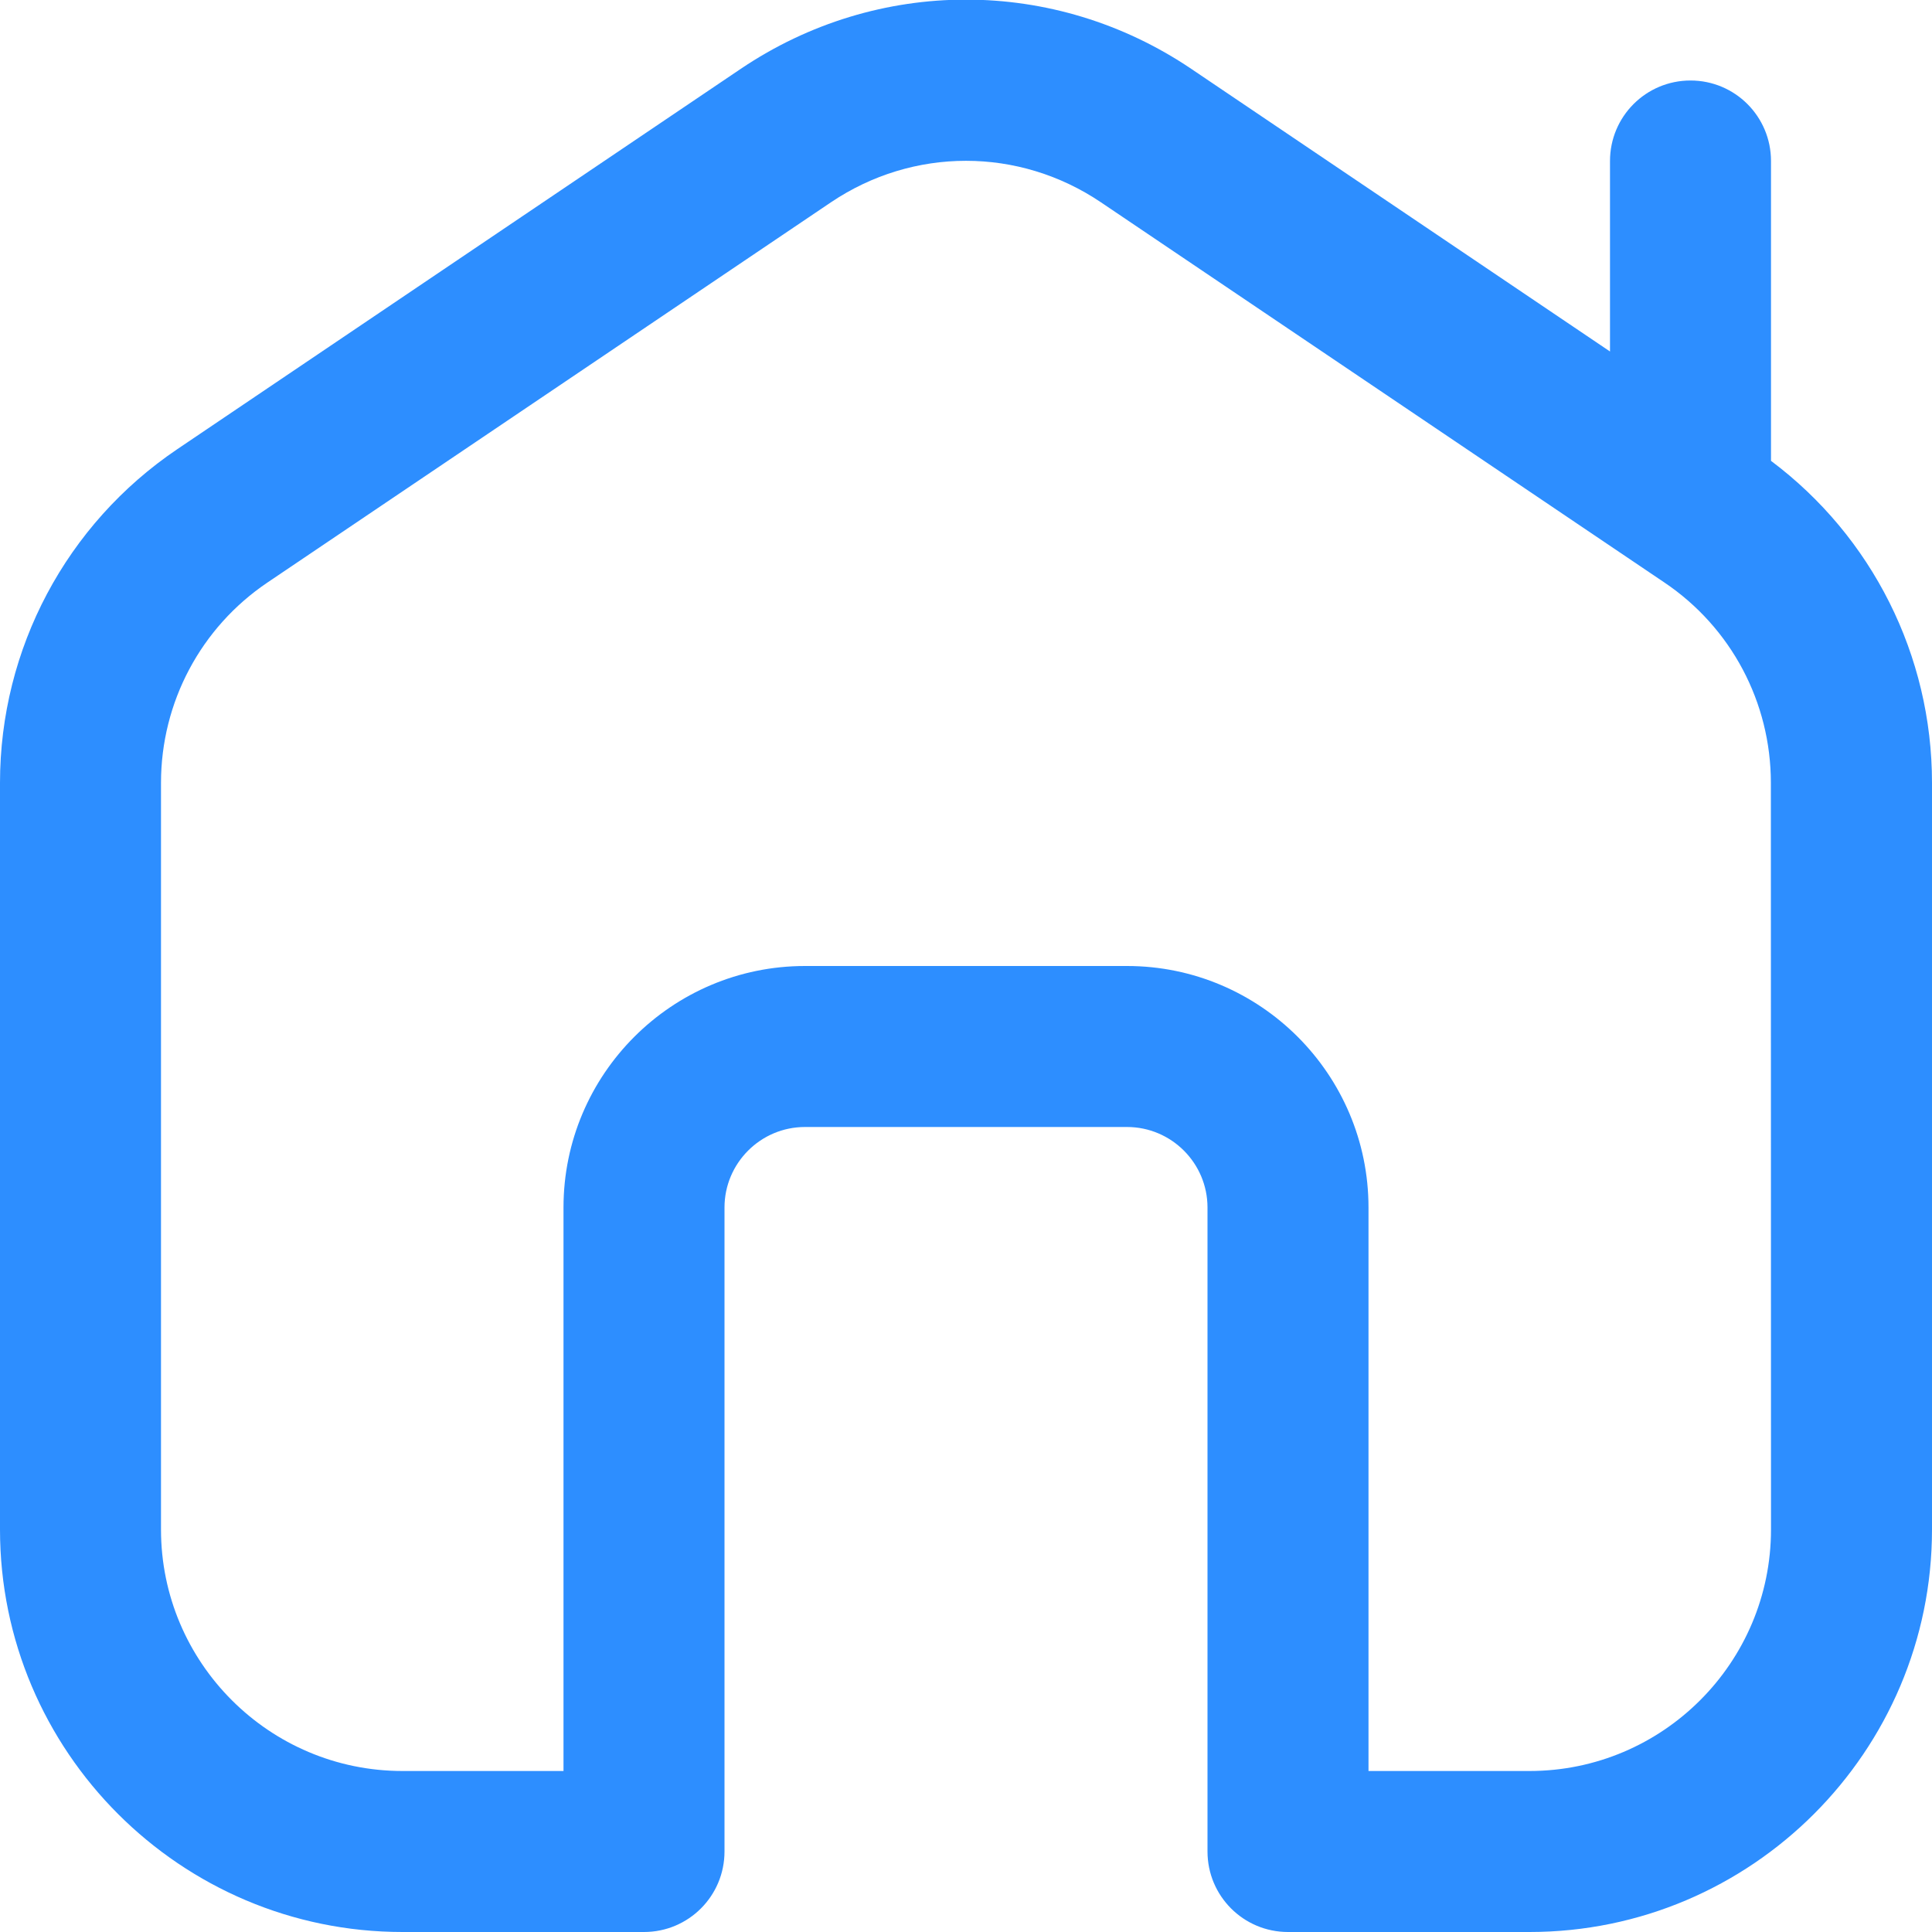
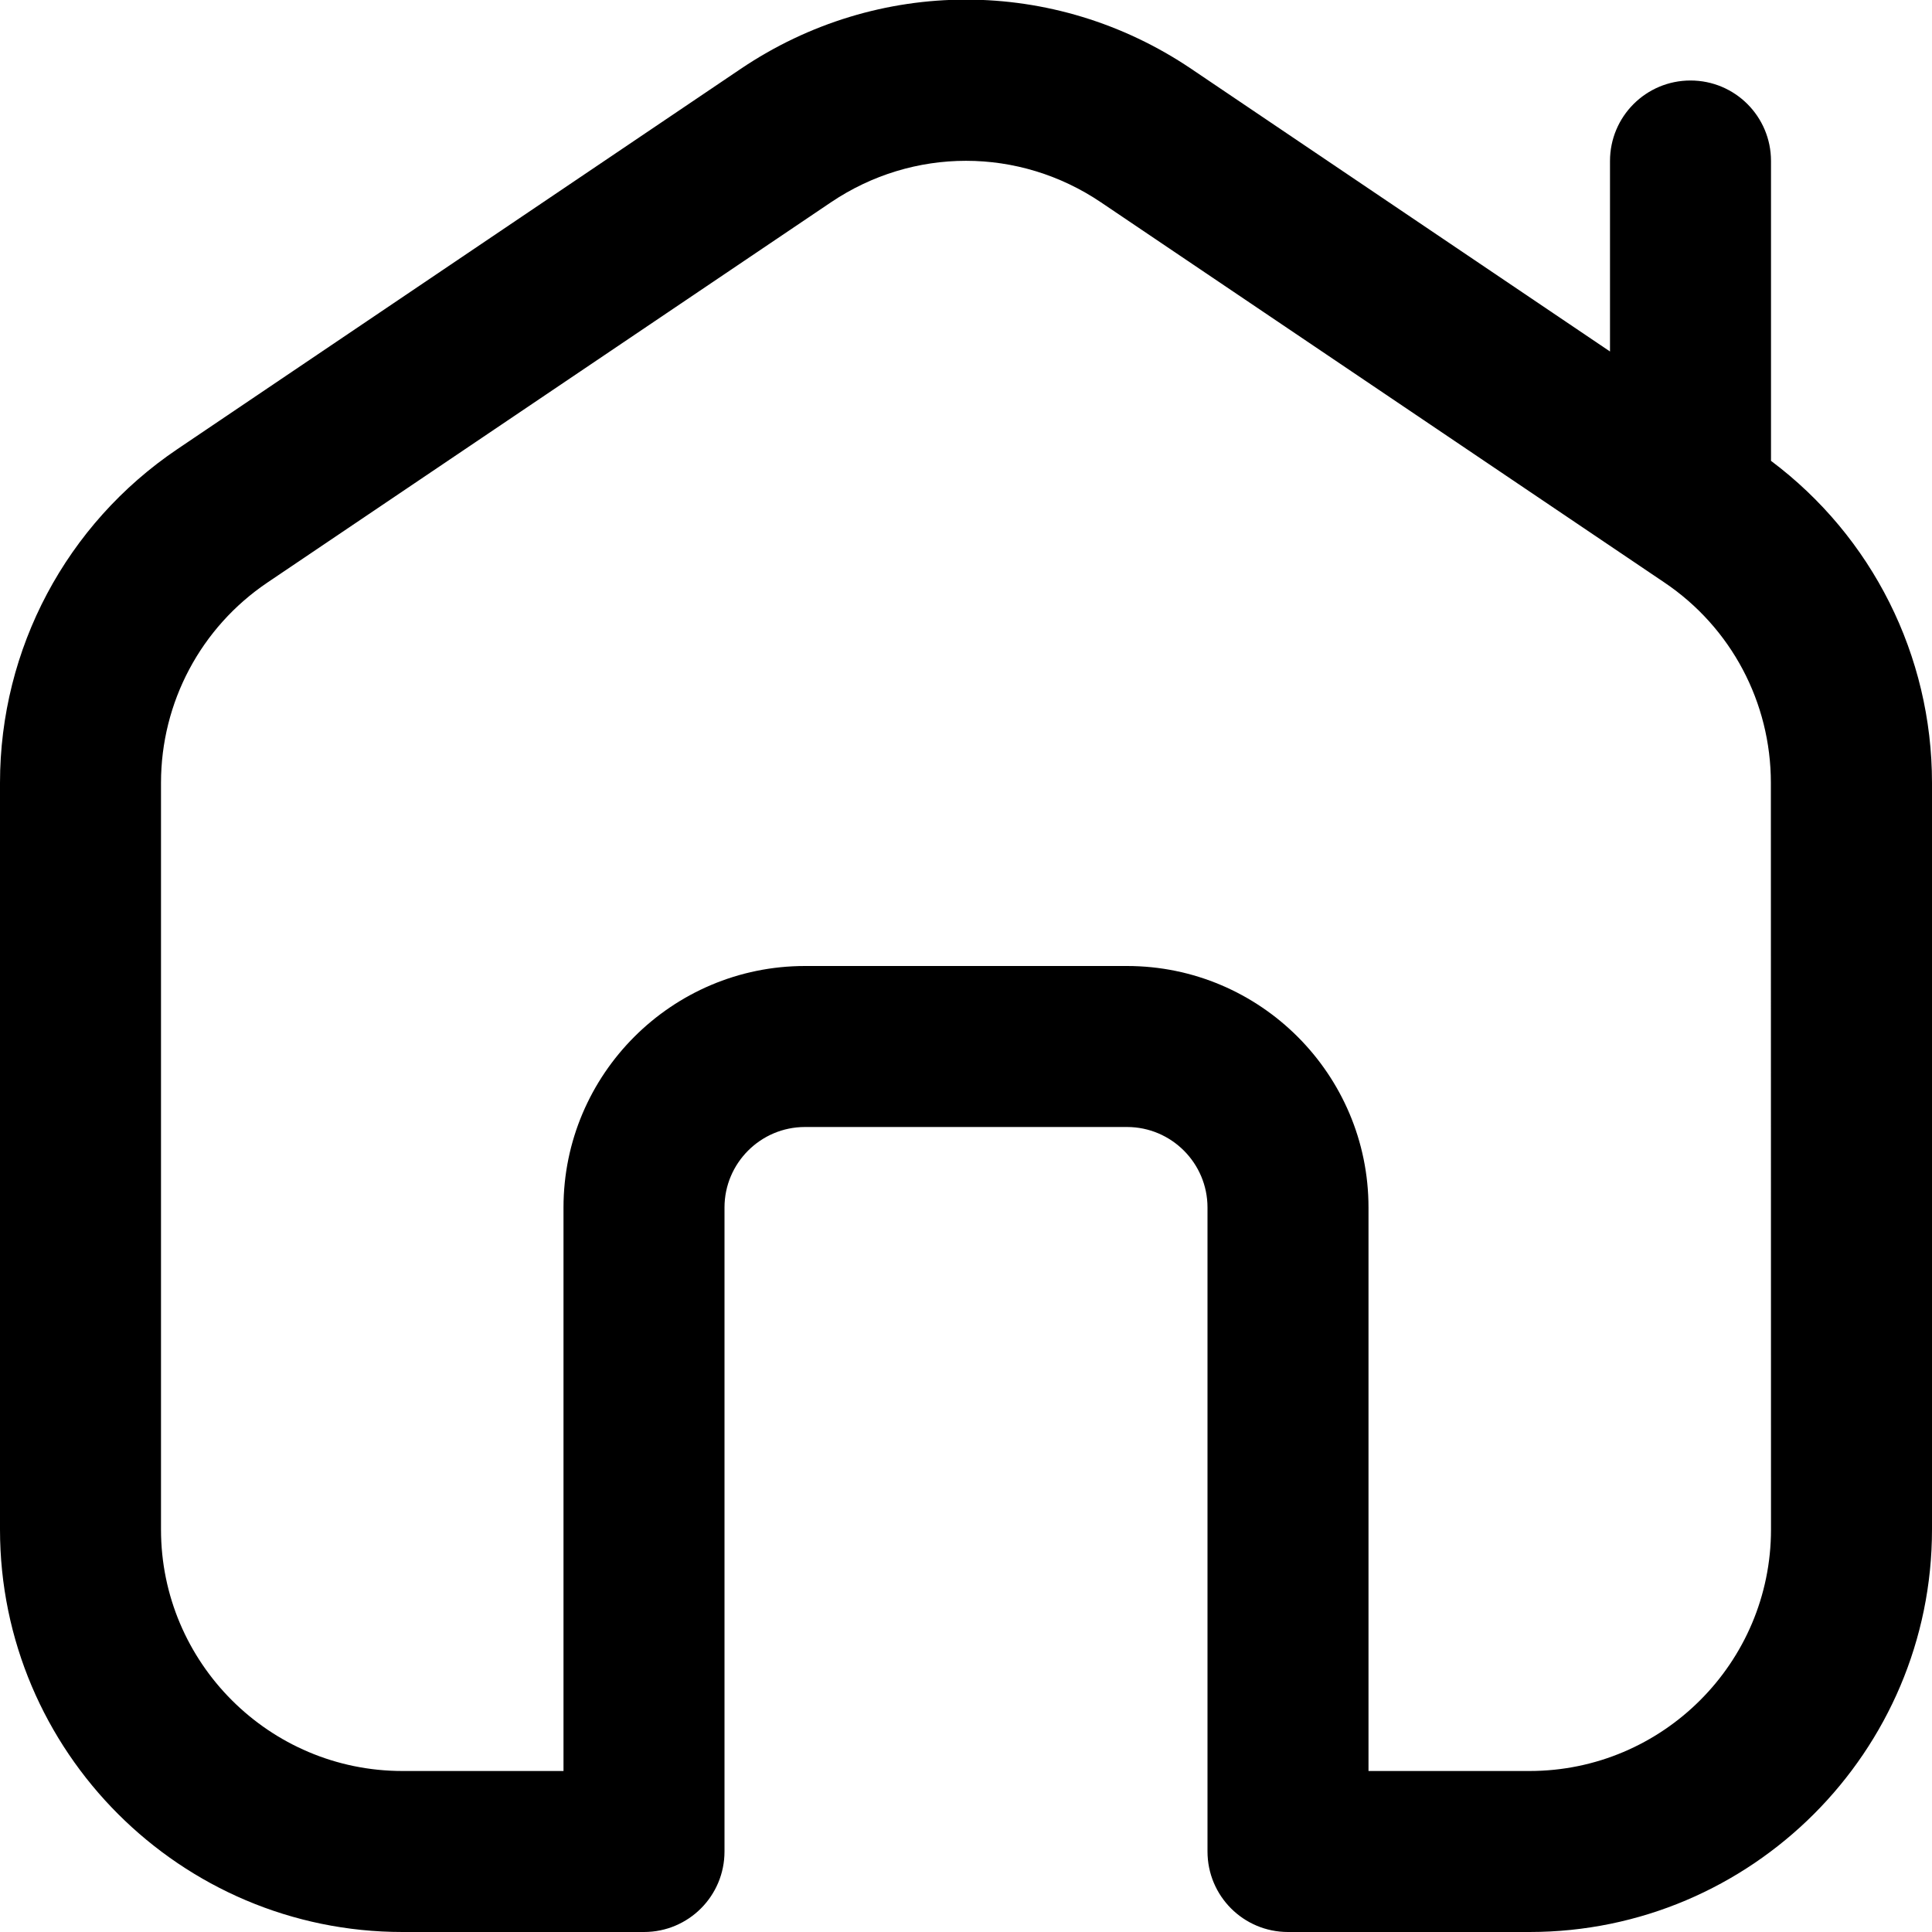
- <svg xmlns="http://www.w3.org/2000/svg" width="15" height="15" viewBox="0 0 15 15" fill="none">
-   <path d="M13.75 3.578V1.25C13.75 0.905 13.471 0.625 13.125 0.625C12.779 0.625 12.5 0.905 12.5 1.25V2.729L9.248 0.534C8.186 -0.182 6.814 -0.182 5.752 0.534L1.377 3.487C0.515 4.069 0 5.037 0 6.078V11.875C0 13.598 1.402 15 3.125 15H5C5.346 15 5.625 14.72 5.625 14.375V9.375C5.625 9.031 5.905 8.75 6.25 8.75H8.75C9.095 8.75 9.375 9.031 9.375 9.375V14.375C9.375 14.72 9.654 15 10 15H11.875C13.598 15 15 13.598 15 11.875V6.078C15 5.089 14.535 4.166 13.75 3.578ZM13.75 11.875C13.75 12.909 12.909 13.75 11.875 13.75H10.625V9.375C10.625 8.341 9.784 7.5 8.75 7.5H6.25C5.216 7.5 4.375 8.341 4.375 9.375V13.75H3.125C2.091 13.75 1.25 12.909 1.25 11.875V6.078C1.25 5.453 1.559 4.872 2.076 4.523L6.451 1.571C7.089 1.141 7.911 1.141 8.548 1.571L12.923 4.523C13.441 4.872 13.749 5.453 13.749 6.078L13.75 11.875Z" fill="#2D8EFF" />
+ <svg xmlns="http://www.w3.org/2000/svg" width="15" height="15" viewBox="0 0 15 15">
+   <path d="M13.75 3.578V1.25C13.75 0.905 13.471 0.625 13.125 0.625C12.779 0.625 12.5 0.905 12.5 1.25V2.729L9.248 0.534C8.186 -0.182 6.814 -0.182 5.752 0.534L1.377 3.487C0.515 4.069 0 5.037 0 6.078V11.875C0 13.598 1.402 15 3.125 15H5C5.346 15 5.625 14.72 5.625 14.375V9.375C5.625 9.031 5.905 8.75 6.25 8.75H8.75C9.095 8.75 9.375 9.031 9.375 9.375V14.375C9.375 14.72 9.654 15 10 15H11.875C13.598 15 15 13.598 15 11.875V6.078C15 5.089 14.535 4.166 13.75 3.578ZM13.75 11.875C13.75 12.909 12.909 13.75 11.875 13.75H10.625V9.375C10.625 8.341 9.784 7.5 8.75 7.5H6.25C5.216 7.5 4.375 8.341 4.375 9.375V13.75H3.125C2.091 13.75 1.25 12.909 1.25 11.875V6.078C1.25 5.453 1.559 4.872 2.076 4.523L6.451 1.571C7.089 1.141 7.911 1.141 8.548 1.571L12.923 4.523C13.441 4.872 13.749 5.453 13.749 6.078L13.75 11.875Z" />
</svg>
